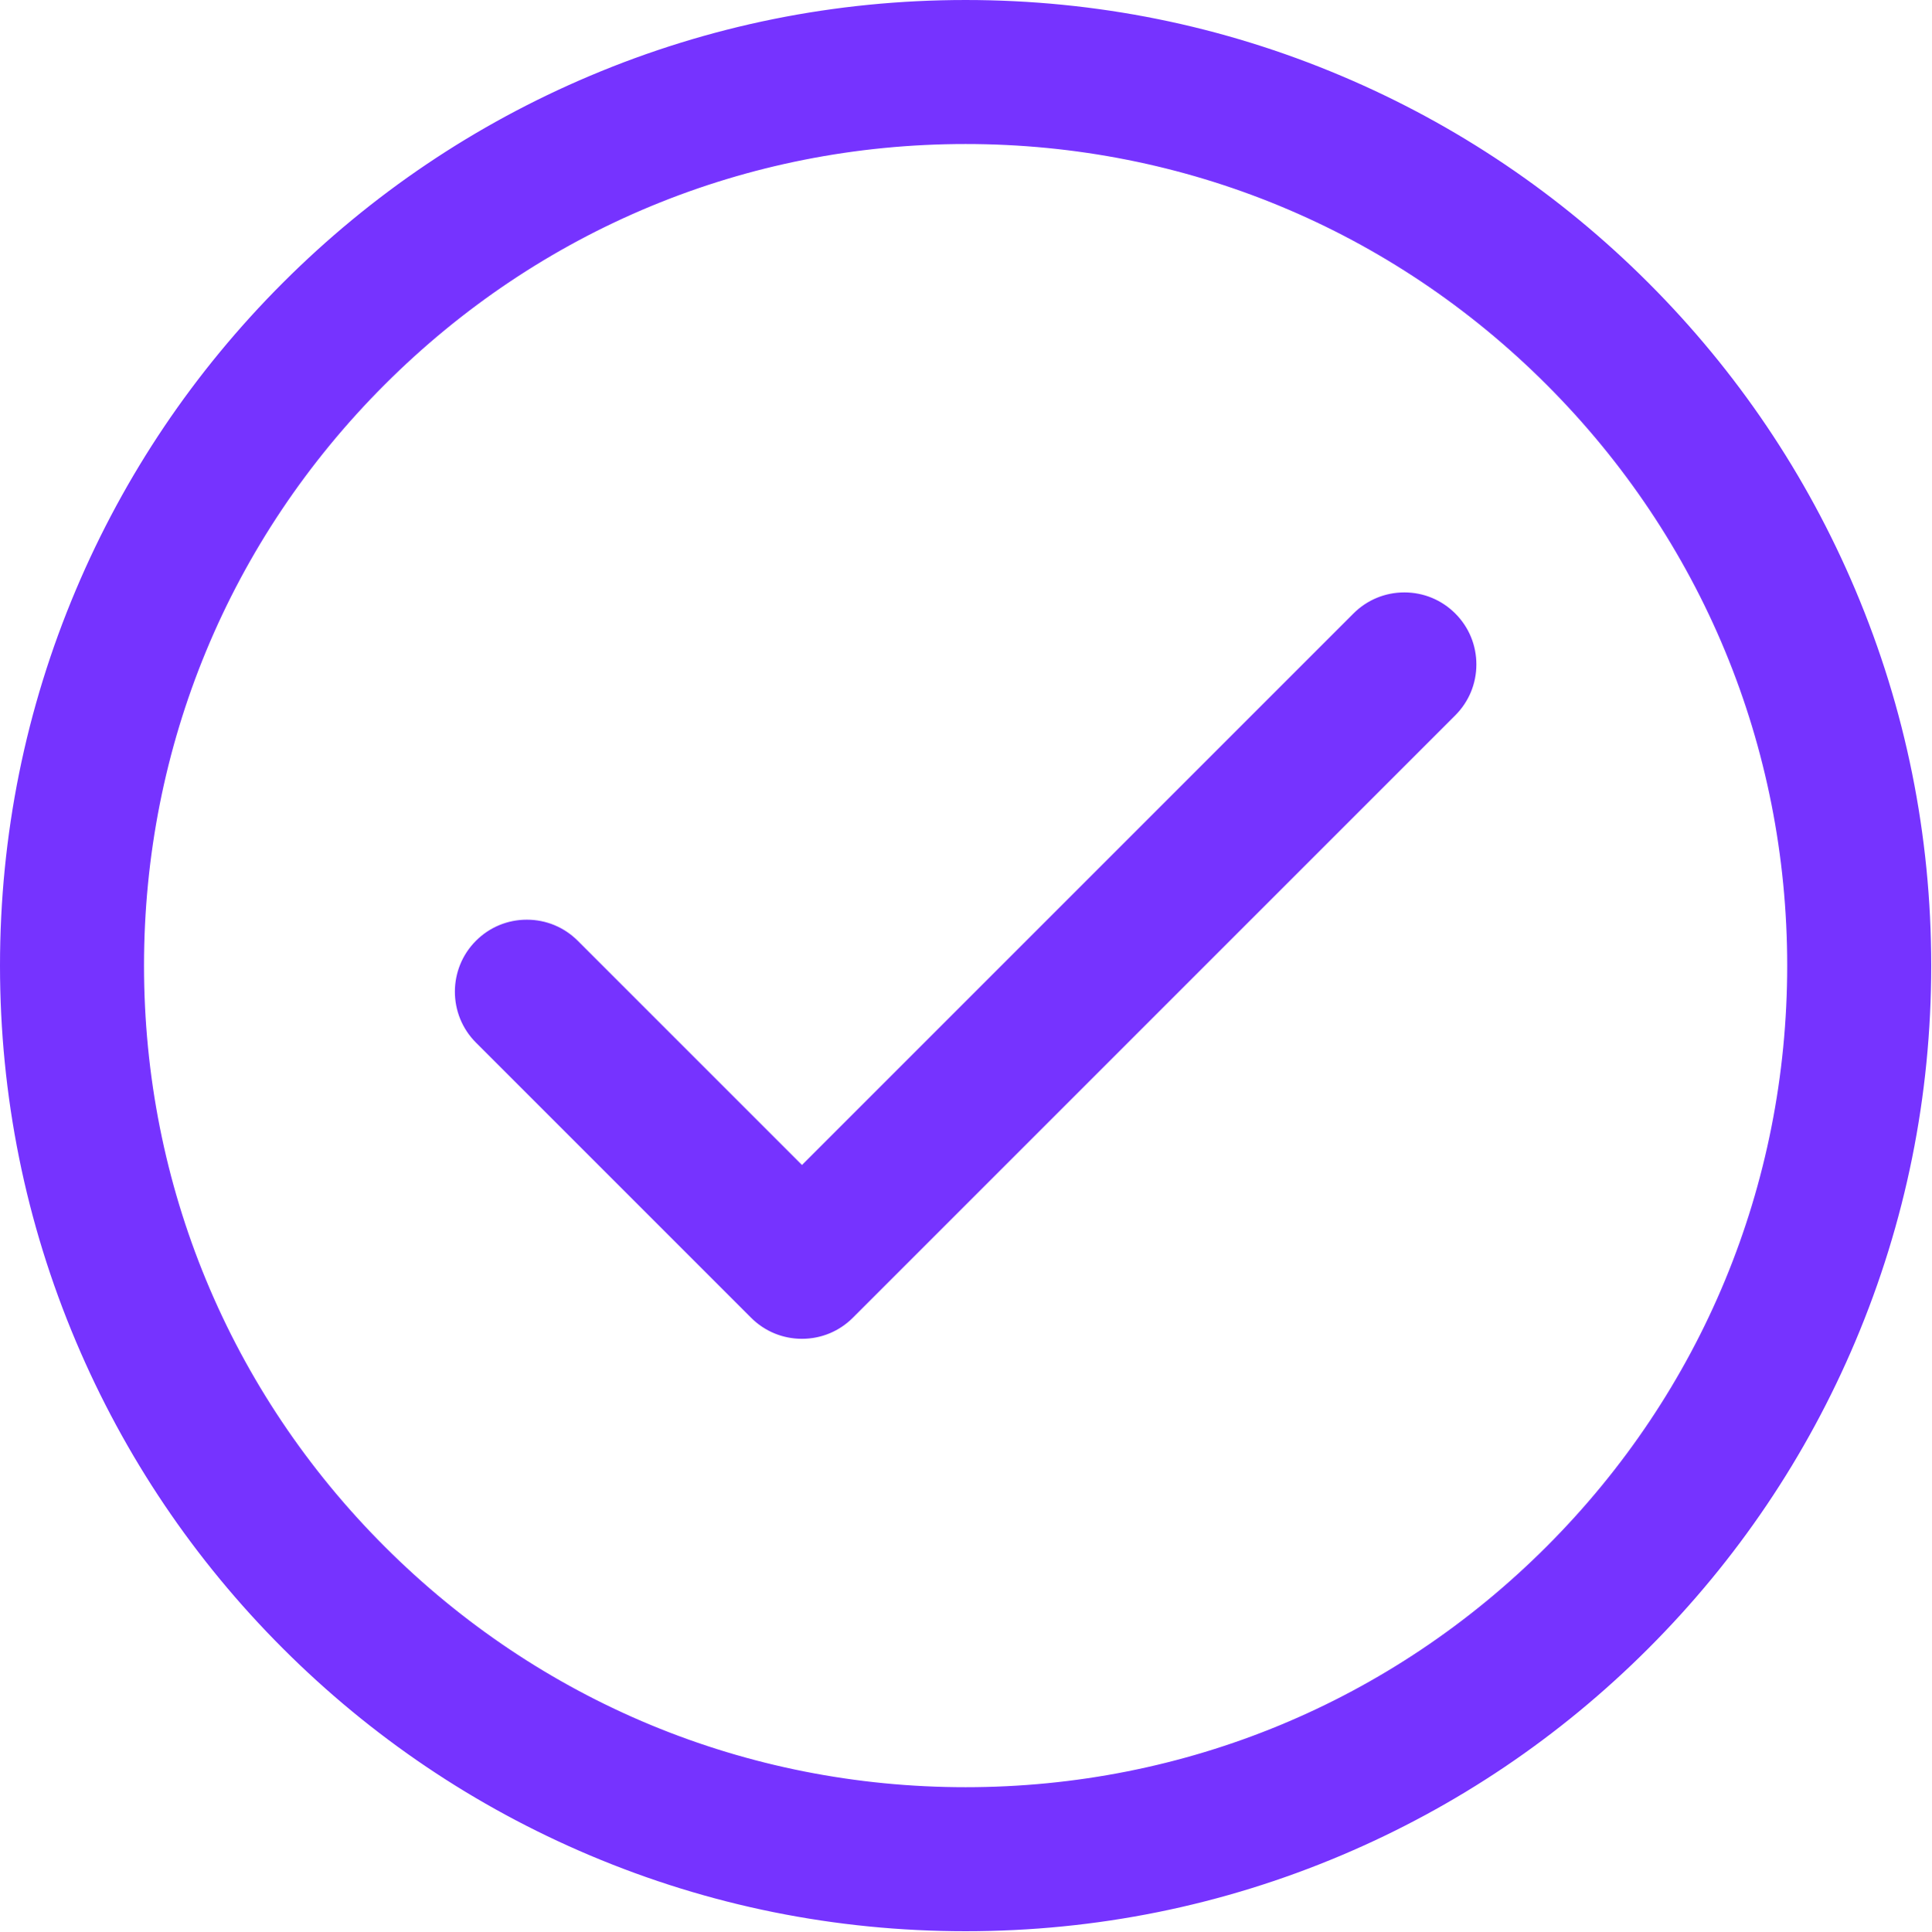
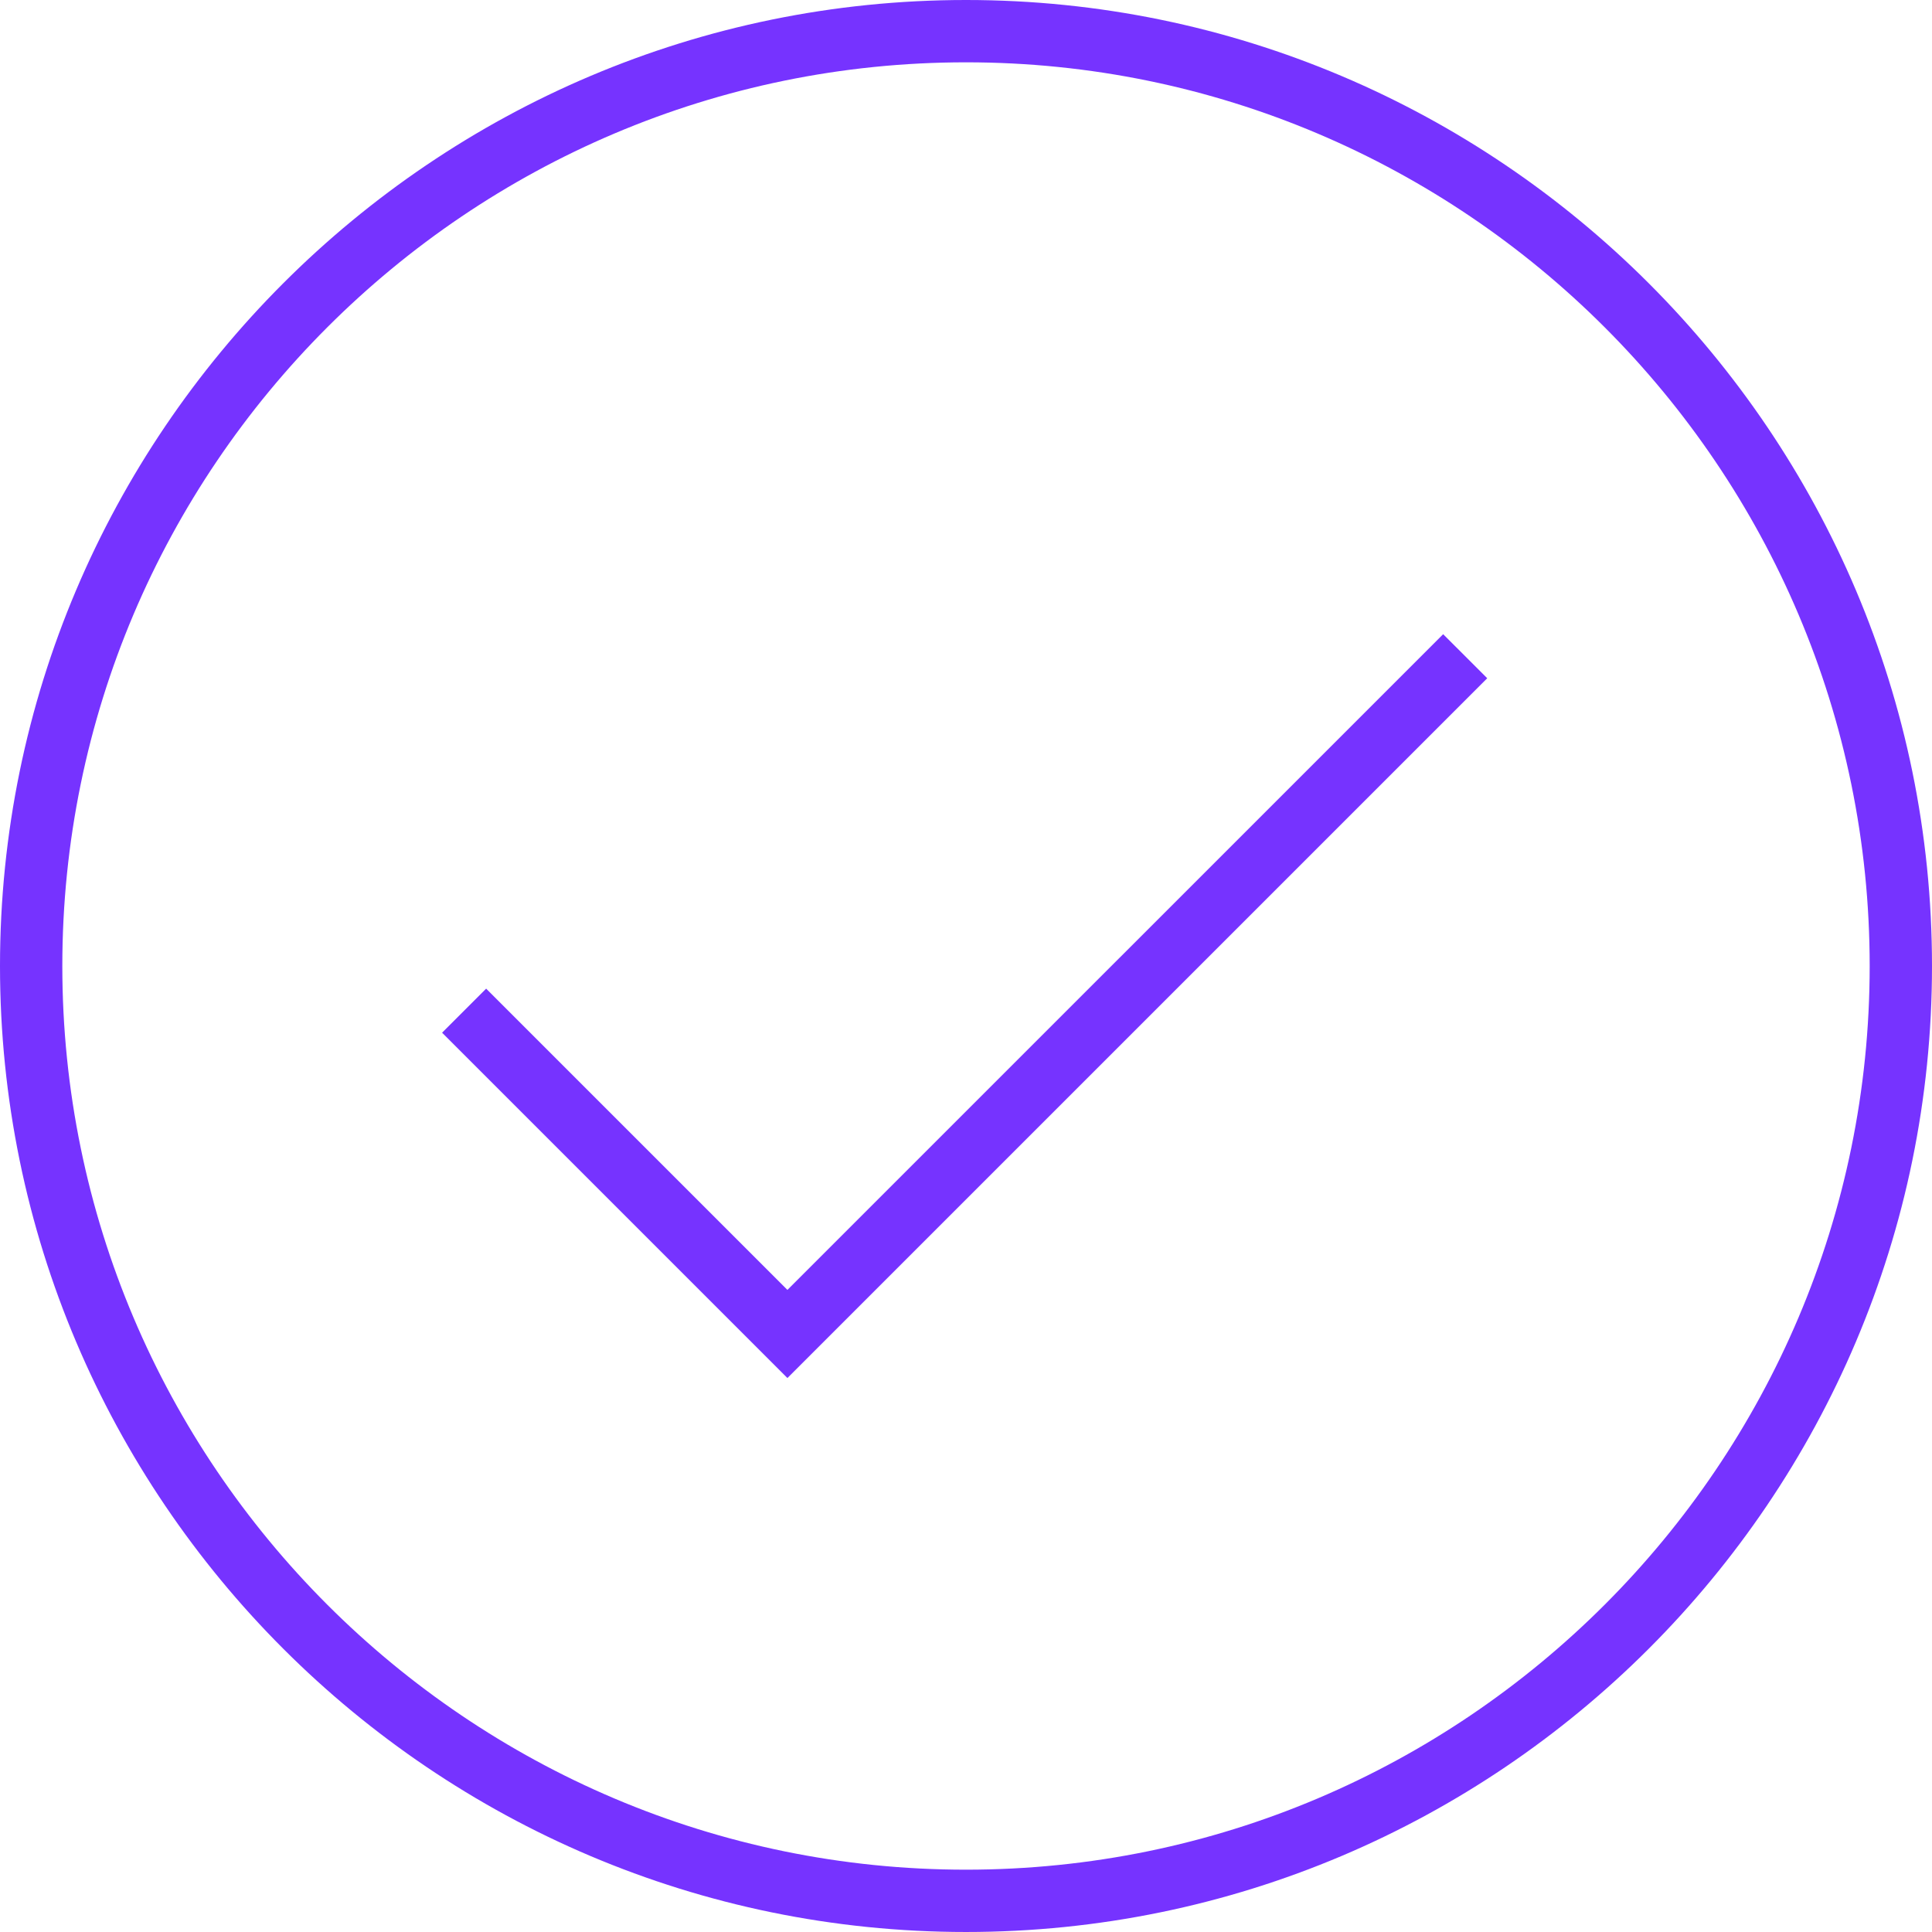
- <svg xmlns="http://www.w3.org/2000/svg" version="1.1" id="Capa_1" x="0px" y="0px" viewBox="0 0 587.91 587.91" xml:space="preserve">
+ <svg xmlns="http://www.w3.org/2000/svg" version="1.1" id="Capa_1" x="0px" y="0px" viewBox="0 0 363.025 363.024" style="enable-background:new 0 0 363.025 363.024;" xml:space="preserve">
  <g>
    <g>
      <g>
-         <path fill="#7633ff" d="M86.451,501.46c26.937,26.936,58.315,48.088,93.265,62.871c36.207,15.314,74.642,23.078,114.239,23.078     c39.596,0,78.032-7.764,114.239-23.078c34.949-14.783,66.328-35.936,93.266-62.871c26.936-26.938,48.09-58.316,62.871-93.266     c15.314-36.207,23.08-74.643,23.08-114.238c0-39.598-7.766-78.033-23.08-114.239c-14.781-34.95-35.936-66.328-62.871-93.265     c-26.938-26.937-58.316-48.09-93.266-62.872C371.986,8.265,333.551,0.501,293.955,0.501c-39.597,0-78.032,7.765-114.239,23.079     c-34.95,14.782-66.328,35.936-93.265,62.872s-48.09,58.315-62.873,93.264C8.265,215.923,0.5,254.358,0.5,293.956     c0,39.596,7.765,78.031,23.079,114.238C38.361,443.144,59.515,474.522,86.451,501.46z M293.955,43.341     c138.411,0,250.614,112.204,250.614,250.615c0,138.41-112.203,250.613-250.614,250.613S43.34,432.366,43.34,293.956     C43.34,155.545,155.544,43.341,293.955,43.341z" />
-         <path fill="#7633ff" d="M293.955,587.909c-39.667,0-78.167-7.778-114.434-23.117c-35.01-14.809-66.442-35.998-93.423-62.979     c-26.983-26.984-48.172-58.417-62.979-93.425C7.778,372.119,0,333.618,0,293.956c0-39.663,7.778-78.165,23.118-114.435     c14.807-35.008,35.997-66.44,62.979-93.423c26.982-26.983,58.415-48.172,93.423-62.979c36.27-15.34,74.771-23.118,114.434-23.118     c39.666,0,78.167,7.778,114.433,23.119c35.009,14.807,66.441,35.997,93.425,62.979c26.984,26.985,48.173,58.417,62.979,93.423     c15.341,36.27,23.119,74.771,23.119,114.434c0,39.662-7.778,78.163-23.119,114.433c-14.806,35.007-35.994,66.439-62.979,93.425     c-26.982,26.98-58.415,48.169-93.425,62.979C372.121,580.131,333.62,587.909,293.955,587.909z M293.955,1.001     c-39.529,0-77.898,7.751-114.044,23.039c-34.889,14.757-66.215,35.874-93.106,62.765c-26.892,26.892-48.009,58.217-62.766,93.105     C8.751,216.057,1,254.427,1,293.956C1,333.483,8.751,371.854,24.039,408c14.757,34.889,35.874,66.214,62.766,93.106     c26.89,26.889,58.215,48.006,93.106,62.765c36.142,15.287,74.512,23.038,114.044,23.038s77.901-7.751,114.044-23.039     c34.89-14.758,66.216-35.875,93.106-62.764c26.893-26.895,48.009-58.22,62.764-93.106     c15.289-36.146,23.041-74.516,23.041-114.044c0-39.529-7.752-77.899-23.041-114.044c-14.754-34.887-35.871-66.212-62.764-93.106     c-26.892-26.891-58.218-48.008-93.106-62.765C371.855,8.752,333.485,1.001,293.955,1.001z M293.955,545.069     c-67.075,0-130.136-26.12-177.565-73.549c-47.429-47.43-73.55-110.489-73.55-177.564S68.96,163.82,116.39,116.391     c47.429-47.429,110.49-73.55,177.565-73.55c67.075,0,130.135,26.121,177.564,73.55c47.43,47.43,73.55,110.49,73.55,177.565     s-26.12,130.135-73.55,177.564C424.09,518.949,361.029,545.069,293.955,545.069z M293.955,43.841     c-66.808,0-129.617,26.017-176.858,73.257c-47.24,47.241-73.257,110.05-73.257,176.858c0,66.808,26.017,129.617,73.257,176.856     c47.24,47.24,110.05,73.257,176.858,73.257s129.617-26.017,176.857-73.257c47.24-47.239,73.257-110.049,73.257-176.856     c0-66.808-26.017-129.618-73.257-176.858C423.571,69.857,360.763,43.841,293.955,43.841z" />
+         <path fill="#7633ff" d="M181.512,363.024C81.43,363.024,0,281.601,0,181.513C0,81.424,81.43,0,181.512,0     c100.083,0,181.513,81.424,181.513,181.513C363.025,281.601,281.595,363.024,181.512,363.024z M181.512,11.71     C87.88,11.71,11.71,87.886,11.71,181.513s76.17,169.802,169.802,169.802c93.633,0,169.803-76.175,169.803-169.802     S275.145,11.71,181.512,11.71z" />
      </g>
-       <g>
-         <path fill="#7633ff" d="M228.992,400.794c4.017,4.018,9.465,6.273,15.146,6.273c5.682,0,11.129-2.256,15.146-6.273L442.67,217.409     c8.365-8.365,8.365-21.927,0-30.292s-21.928-8.366-30.293,0l-168.239,168.24l-68.606-68.607c-8.365-8.366-21.927-8.366-30.292,0     c-8.365,8.365-8.365,21.927,0,30.292L228.992,400.794z" />
-         <path fill="#7633ff" d="M244.138,407.567c-5.855,0-11.36-2.28-15.5-6.42l-83.752-83.752c-8.546-8.547-8.546-22.453,0-31     c4.14-4.141,9.645-6.421,15.5-6.421s11.359,2.28,15.5,6.421l68.253,68.253l167.885-167.886c4.14-4.141,9.645-6.42,15.5-6.42     c5.854,0,11.359,2.28,15.5,6.42c4.141,4.14,6.421,9.645,6.421,15.5s-2.28,11.359-6.421,15.5L259.638,401.147     C255.499,405.287,249.994,407.567,244.138,407.567z M160.386,280.975c-5.588,0-10.841,2.176-14.792,6.128     c-8.156,8.157-8.156,21.428,0,29.585l83.752,83.752c3.951,3.951,9.204,6.127,14.792,6.127c5.589,0,10.842-2.176,14.793-6.127     l183.385-183.385c3.951-3.951,6.128-9.205,6.128-14.792s-2.177-10.842-6.128-14.793c-3.951-3.952-9.205-6.127-14.793-6.127     s-10.842,2.176-14.793,6.127L244.138,356.063l-68.96-68.96C171.227,283.151,165.974,280.975,160.386,280.975z" />
-       </g>
+     </g>
+     <g>
+       <polygon fill="#7633ff" points="147.957,258.935 83.068,194.046 91.348,185.767 147.957,242.375 271.171,119.166    279.451,127.445   " />
    </g>
  </g>
</svg>
